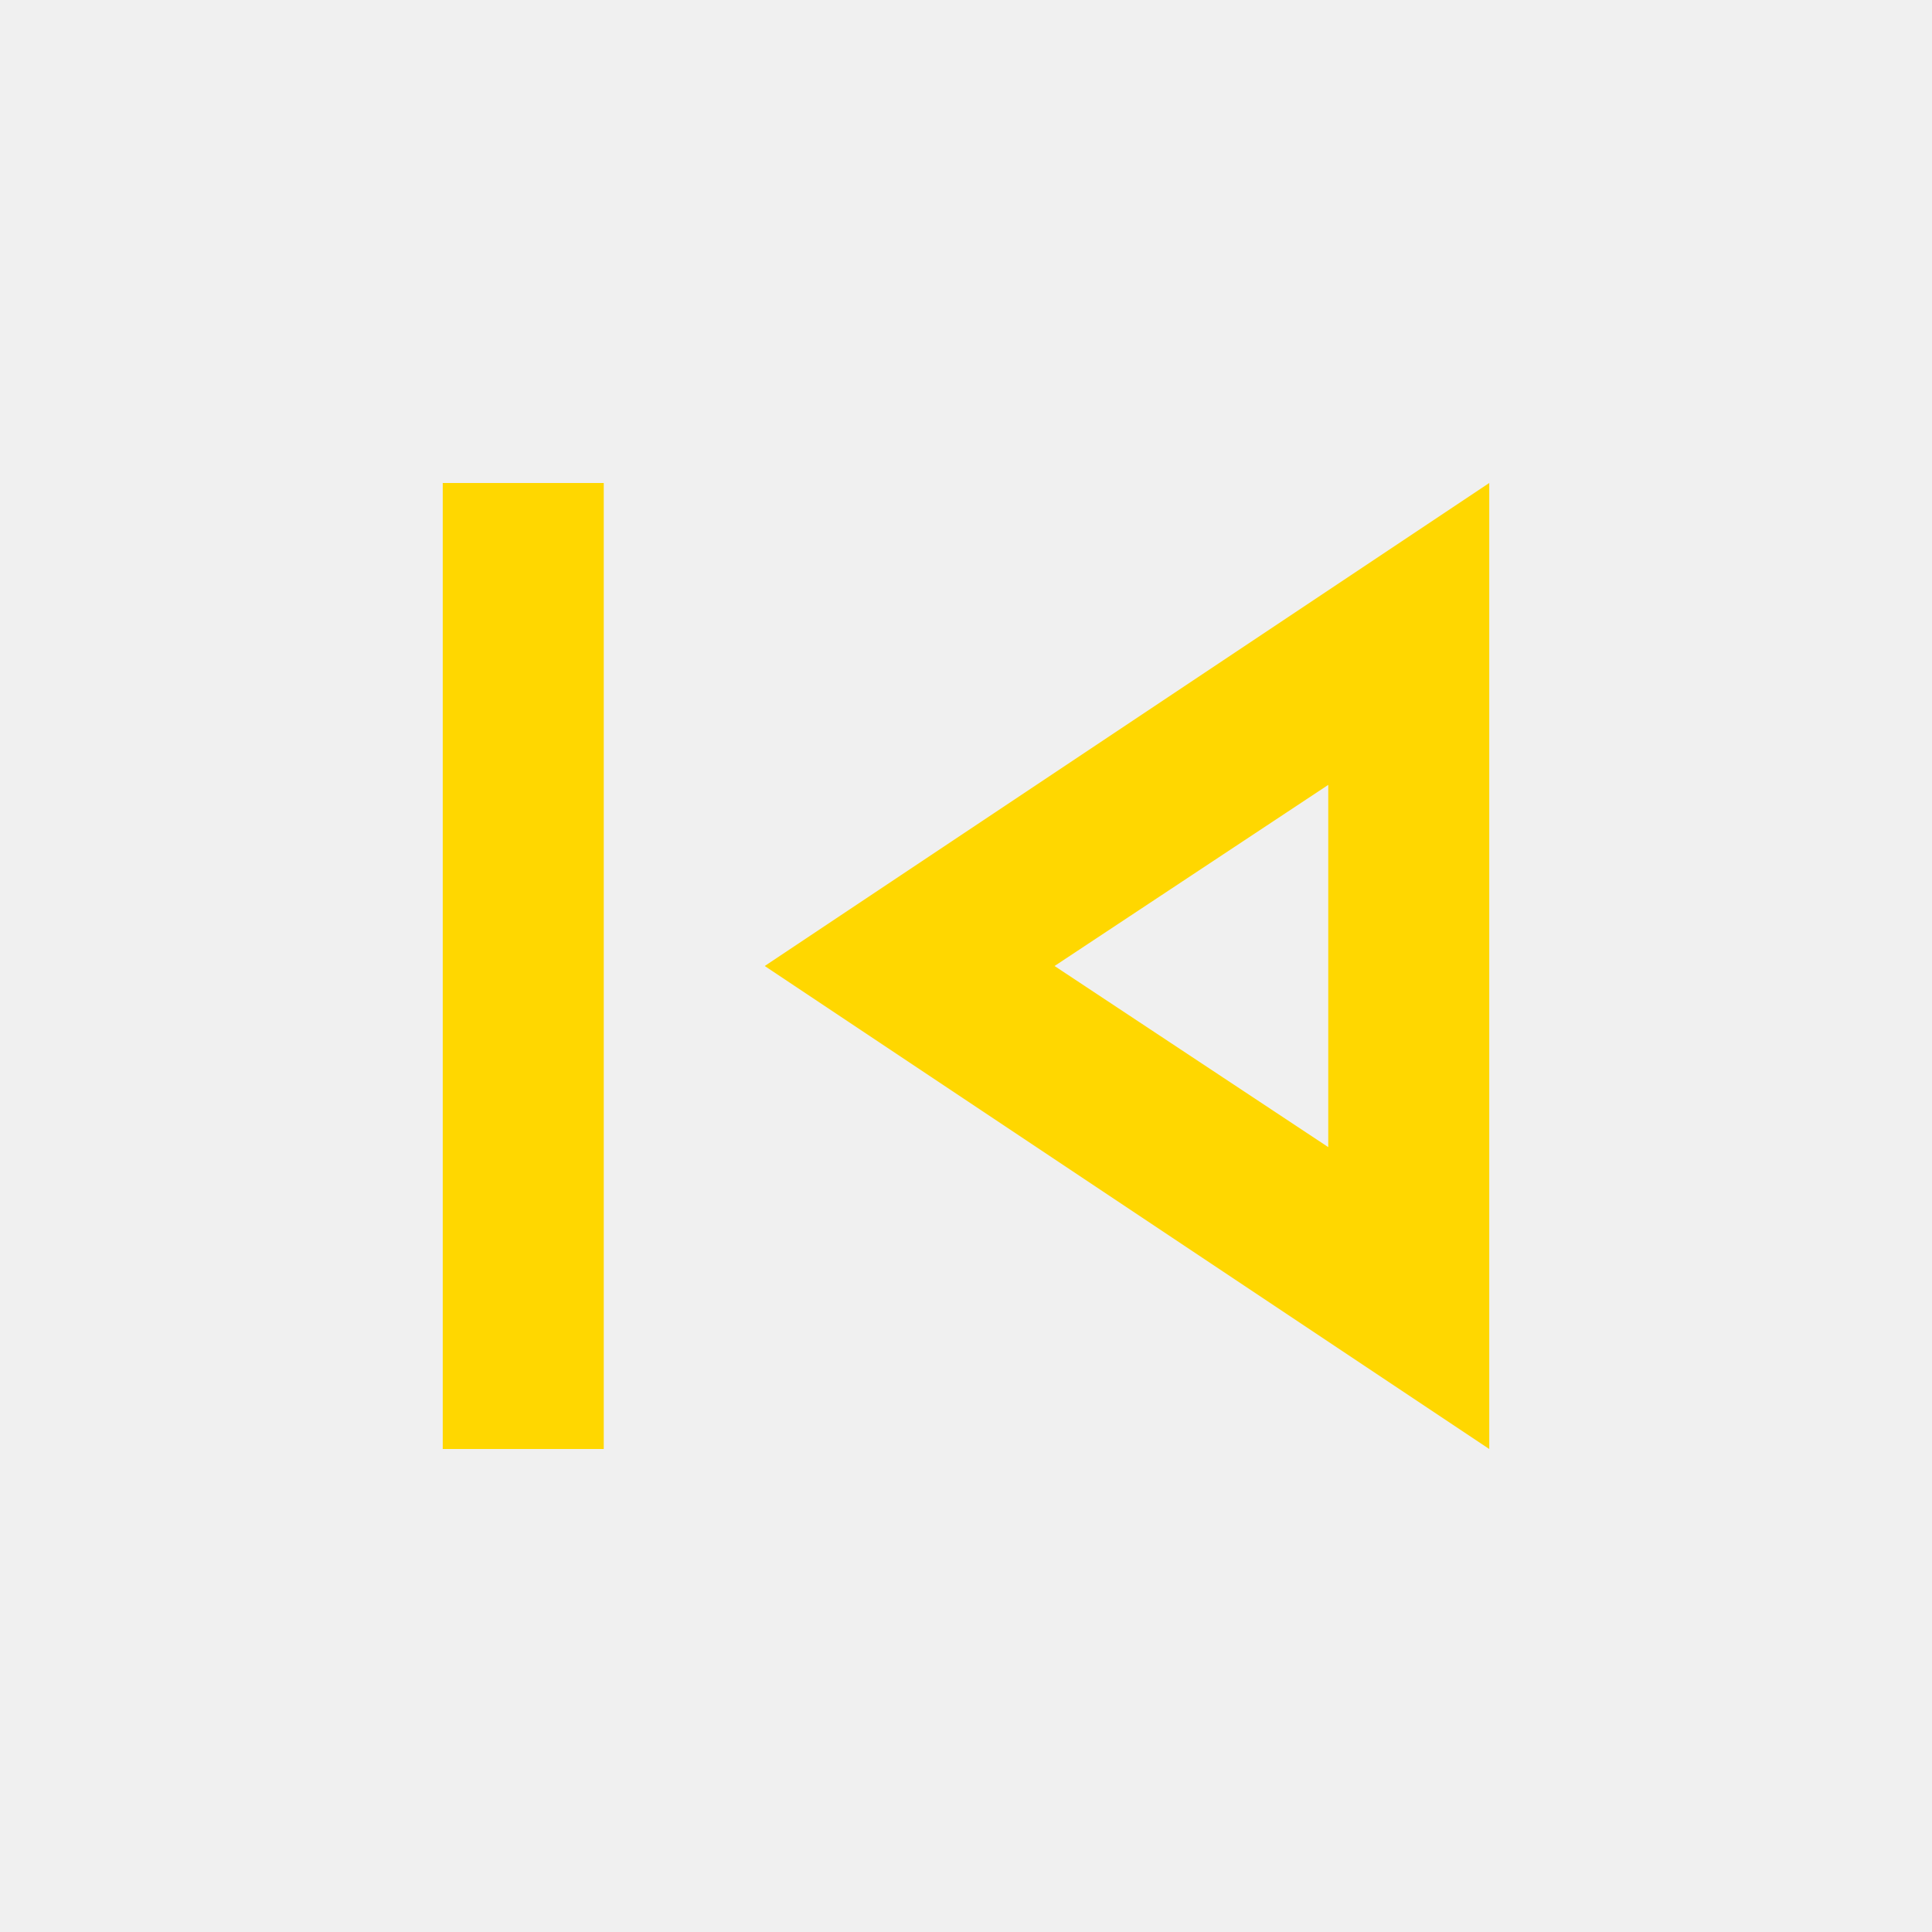
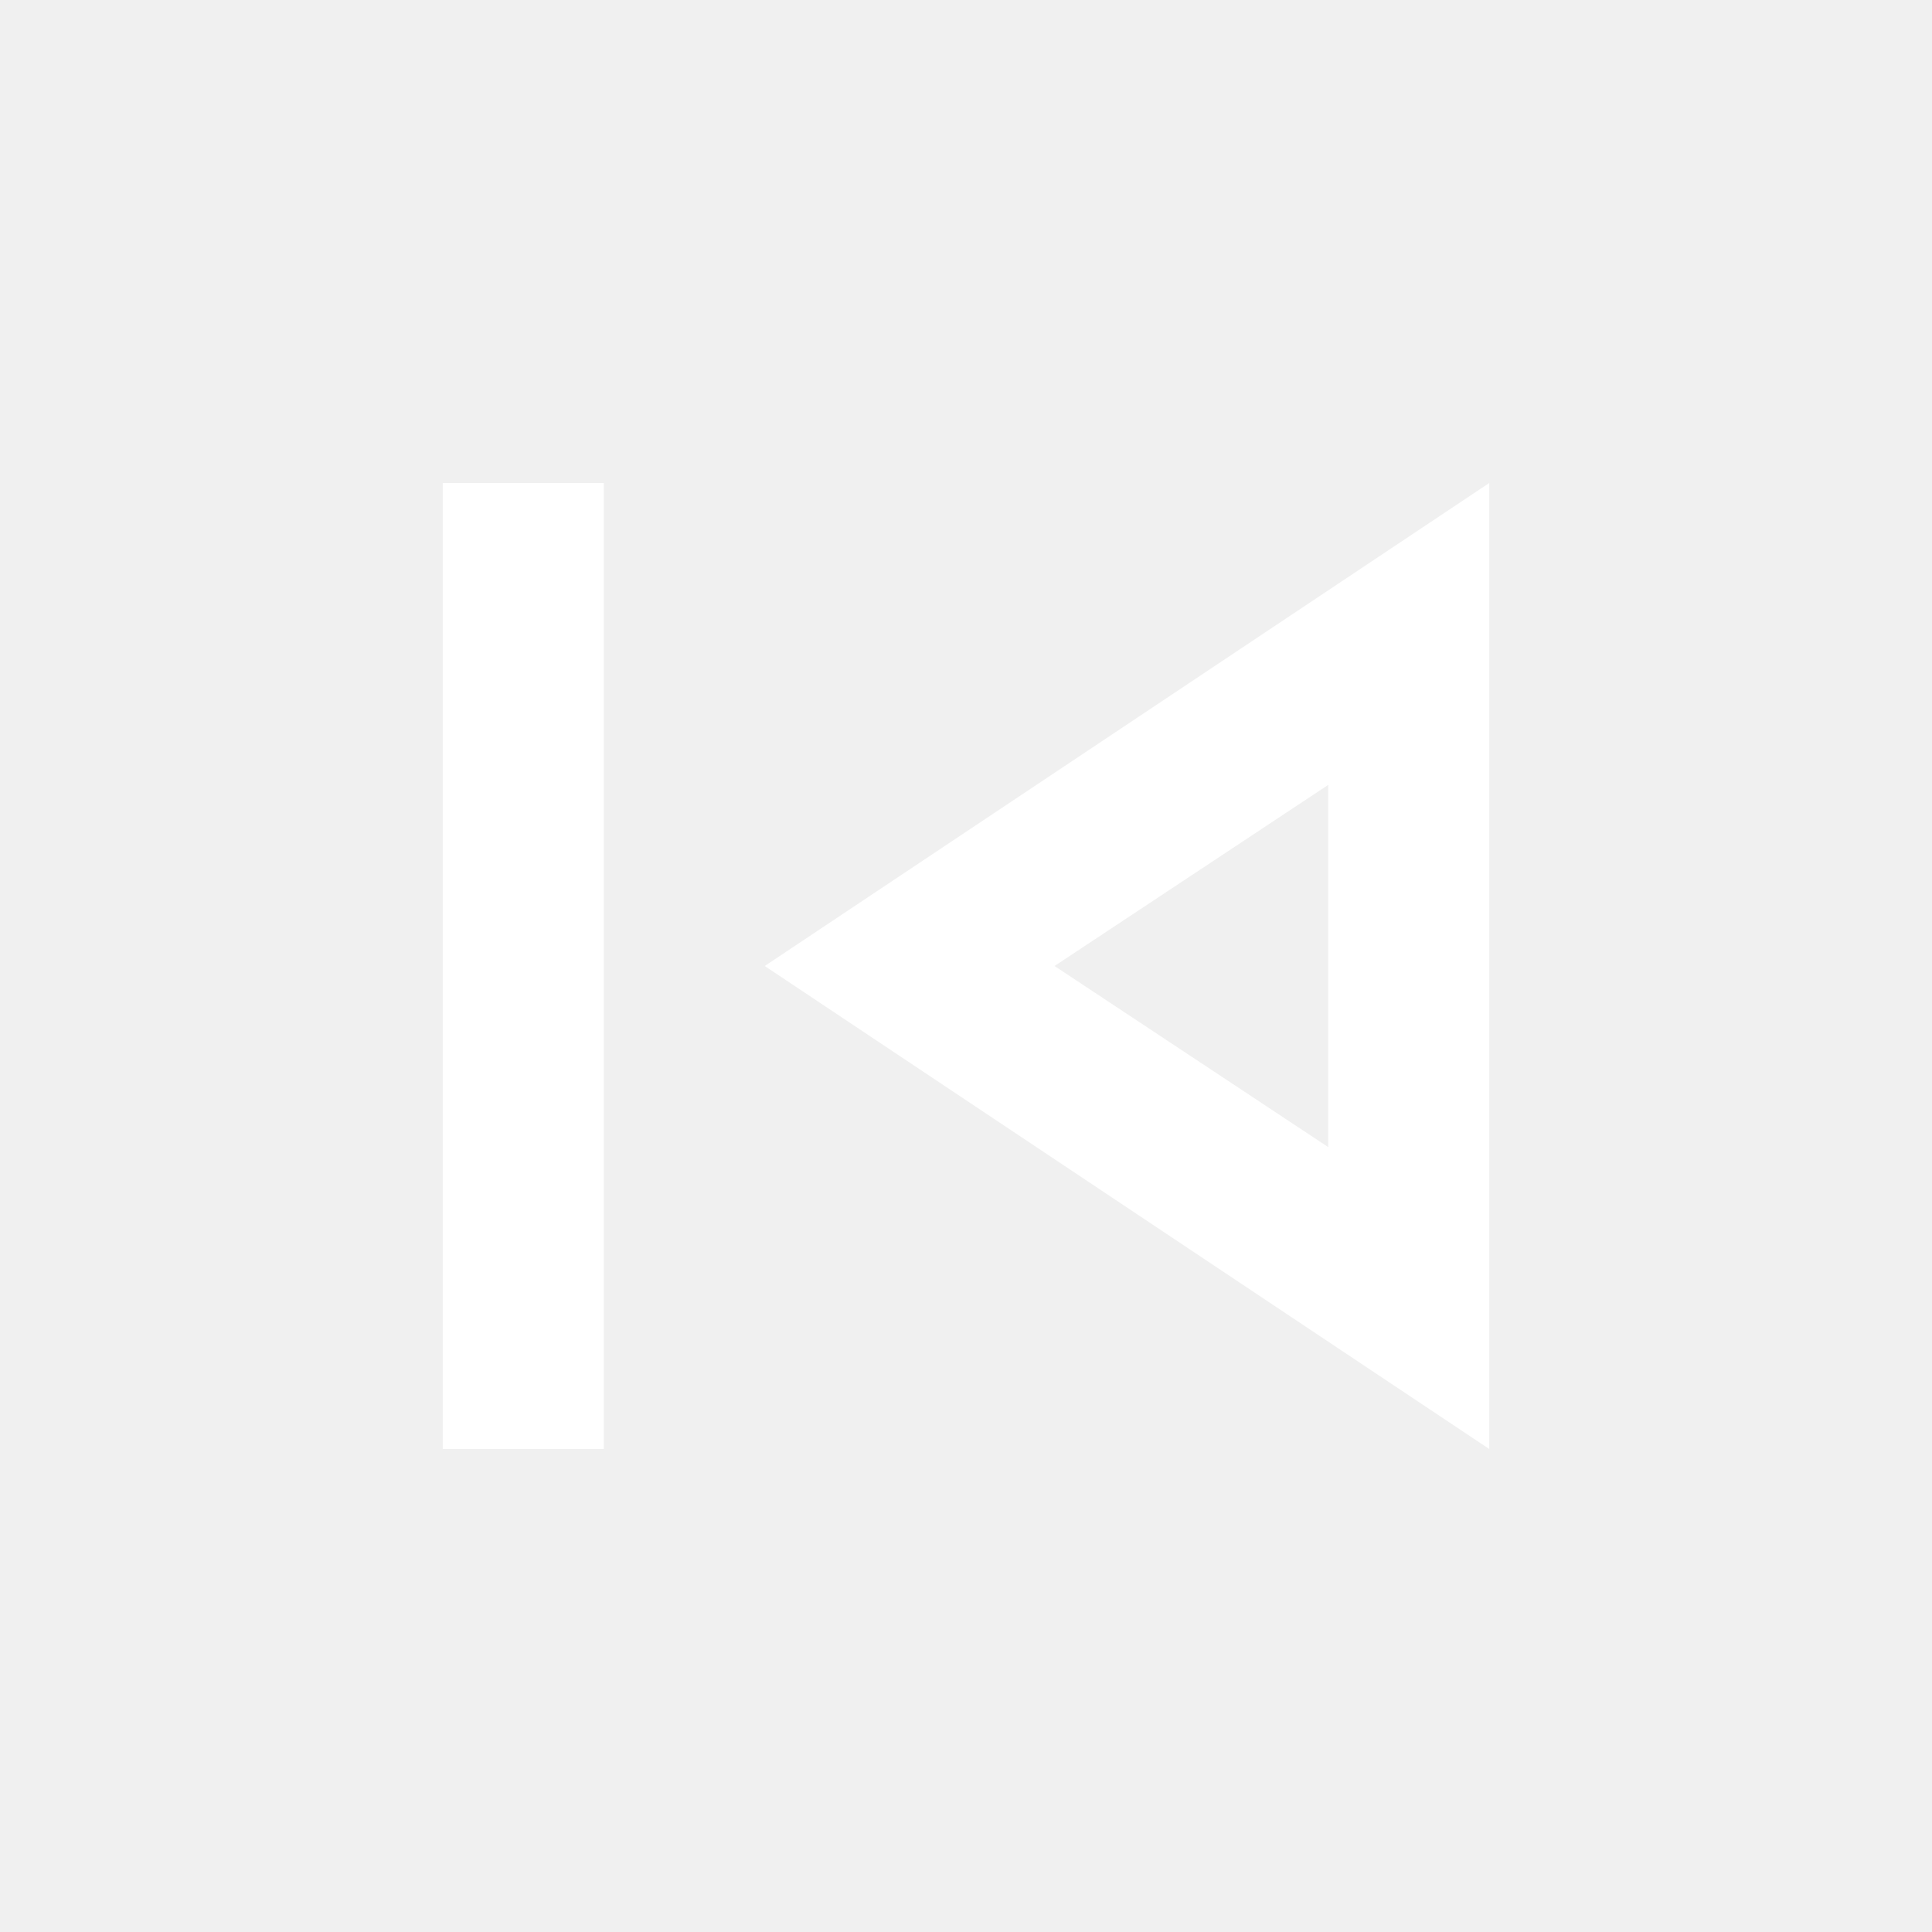
- <svg xmlns="http://www.w3.org/2000/svg" height="24px" viewBox="0 -960 960 960" width="24px" fill="gold">
+ <svg xmlns="http://www.w3.org/2000/svg" height="24px" viewBox="0 -960 960 960" width="24px" fill="#fff">
  <path d="M220-240v-480h80v480h-80Zm520 0L380-480l360-240v480Zm-80-240Zm0 90v-180l-136 90 136 90Z" />
</svg>
